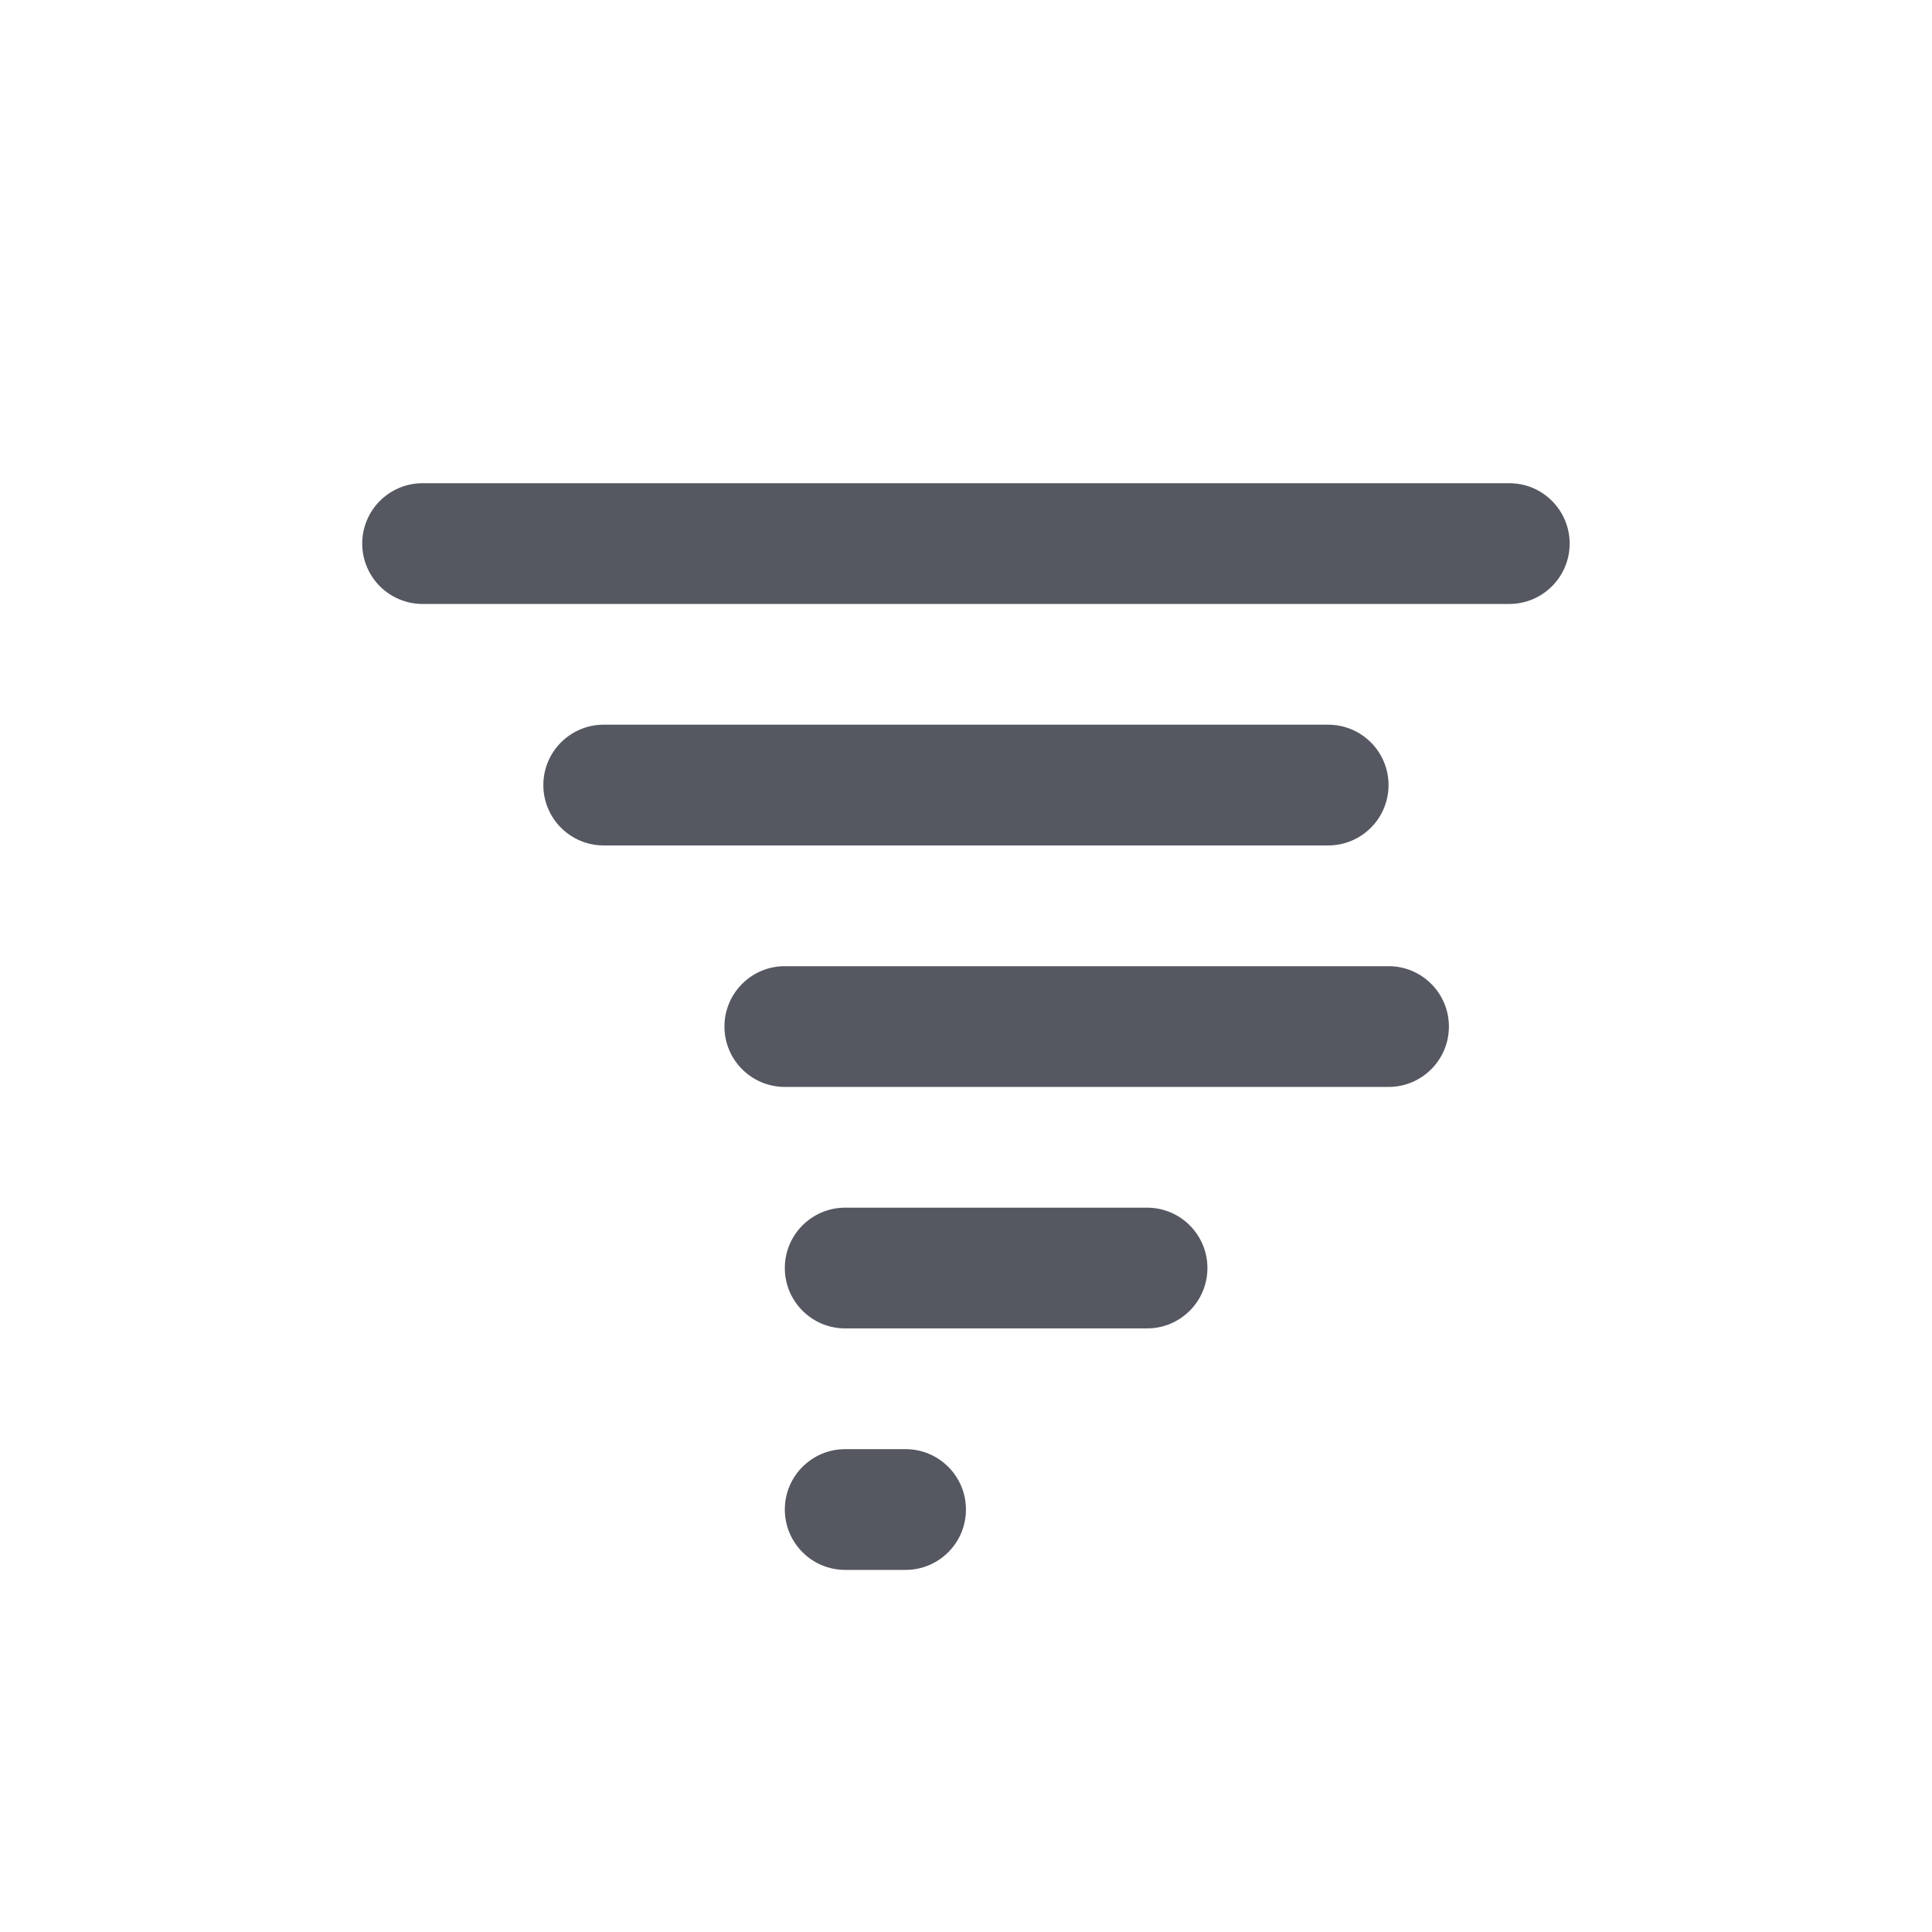
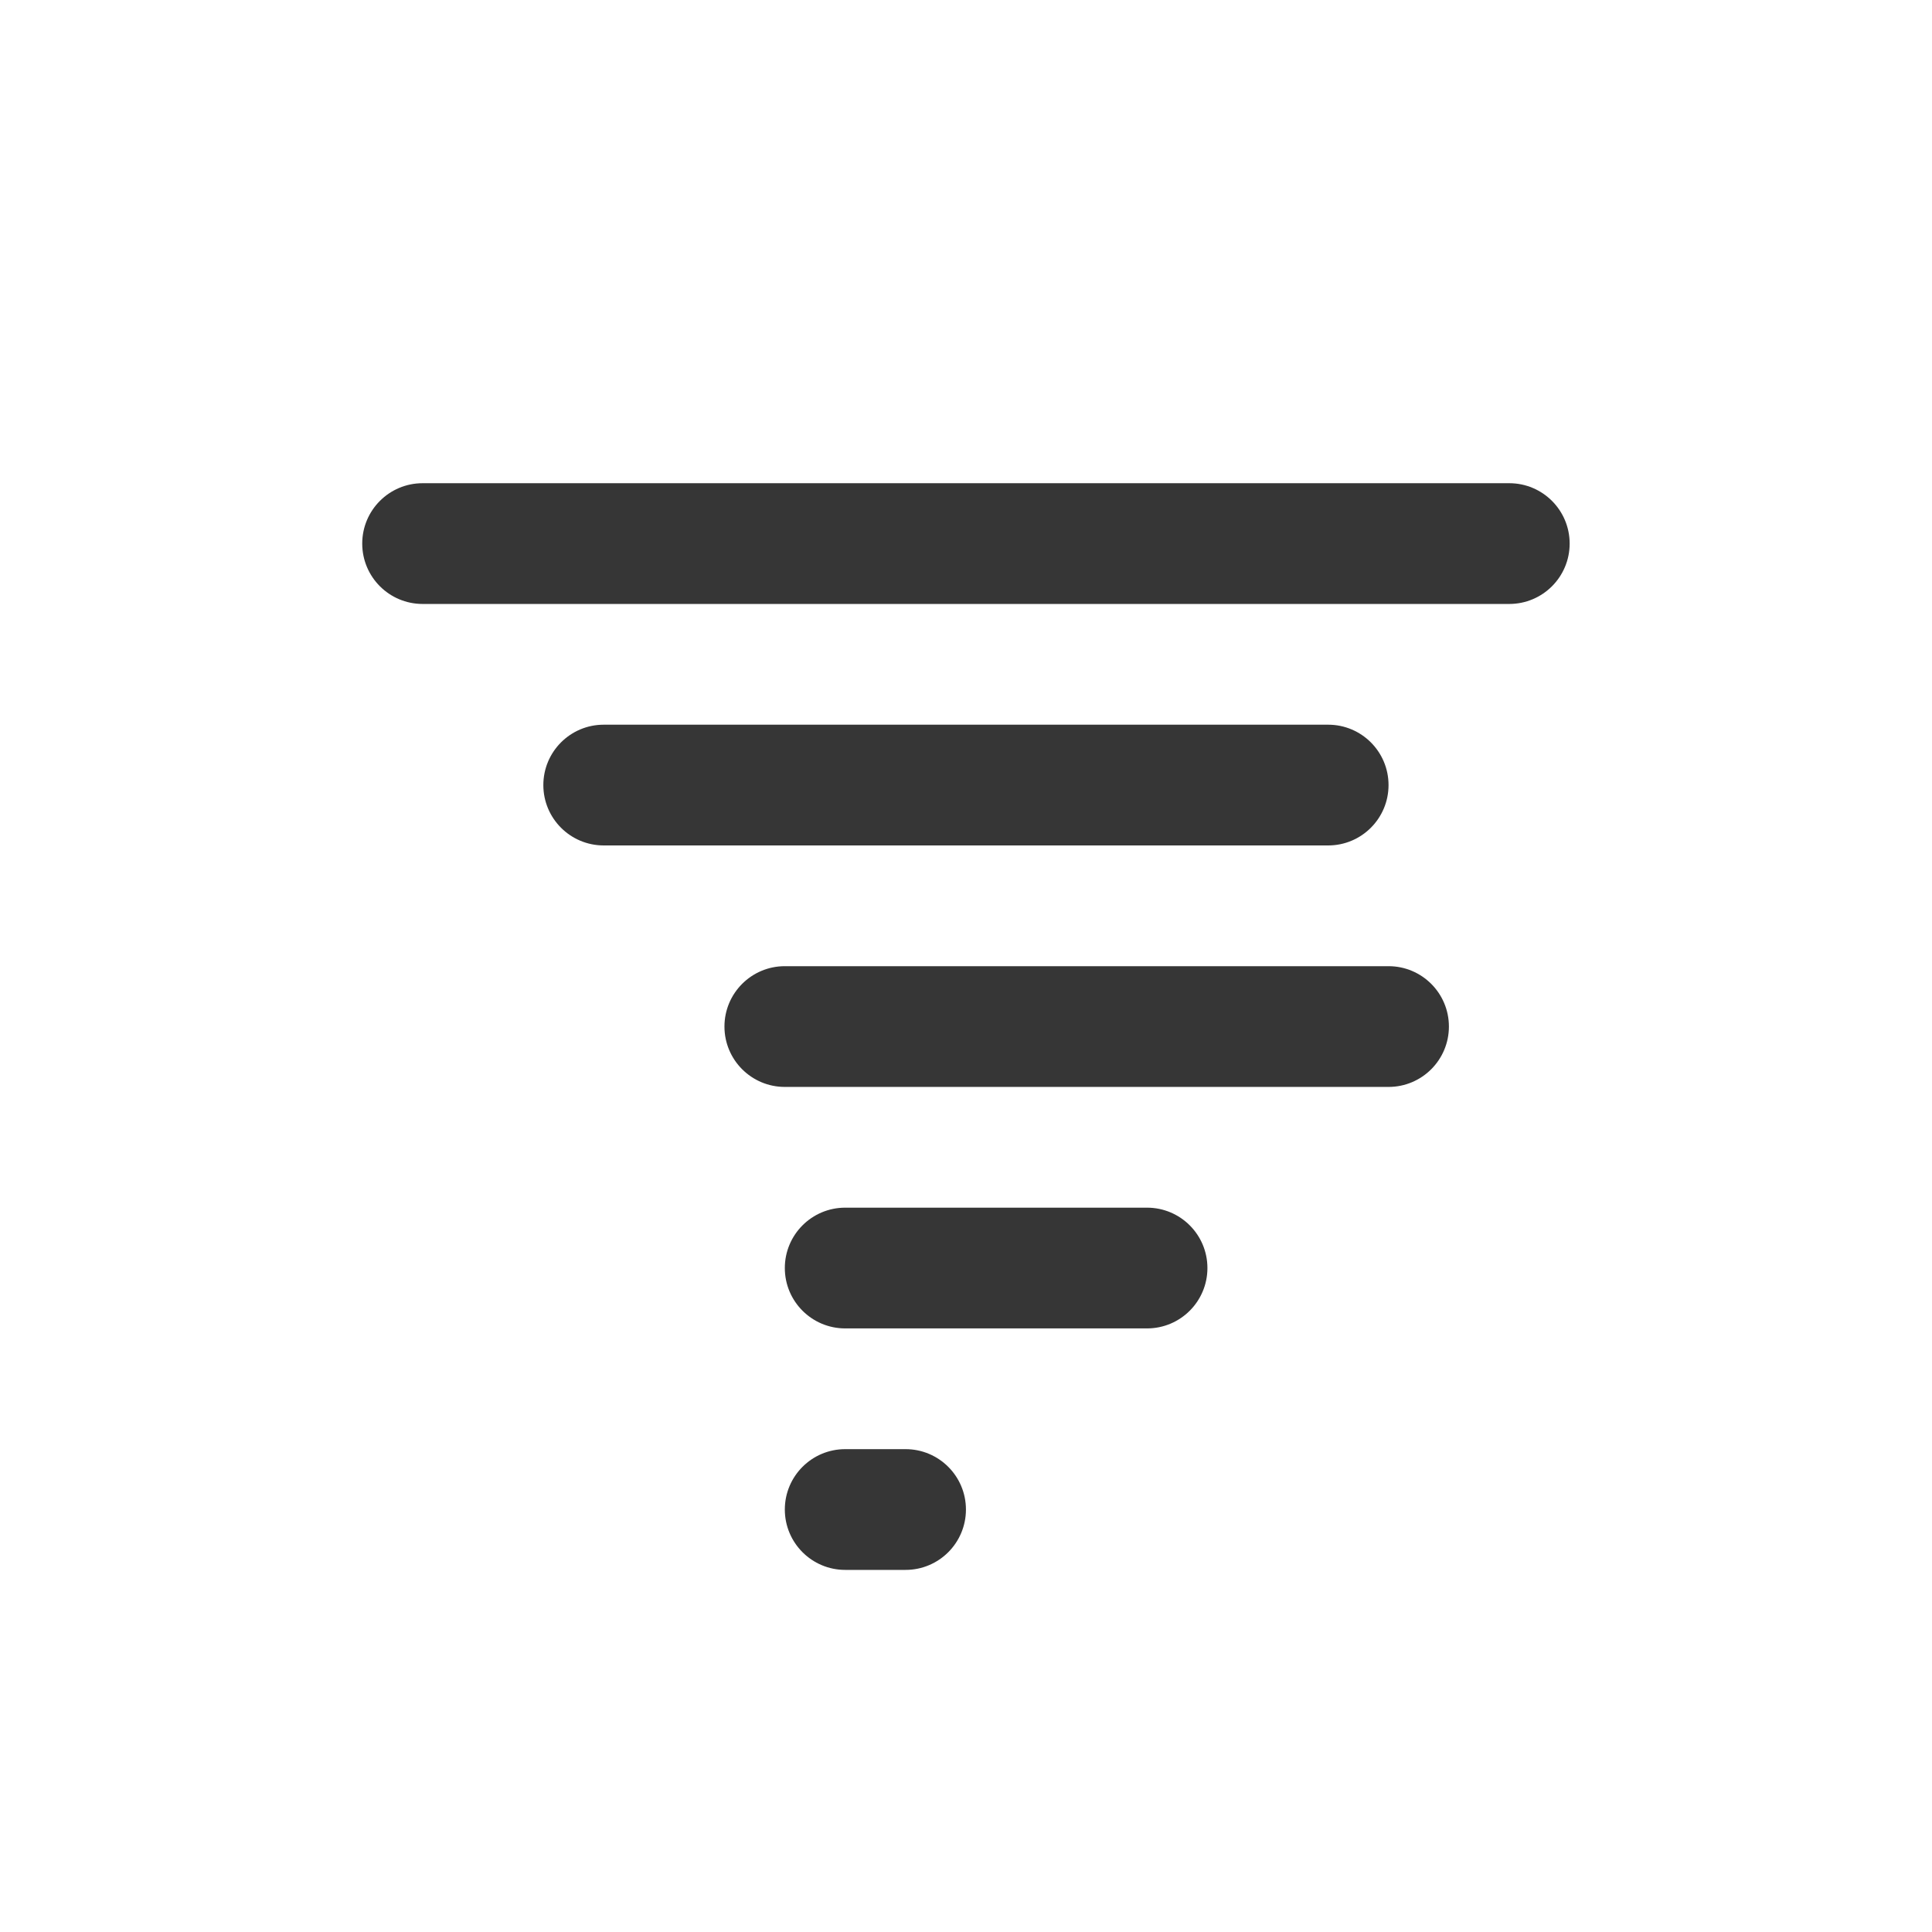
- <svg xmlns="http://www.w3.org/2000/svg" height="16.001" width="16">
-   <path d="M3.5 4.002a.499.499 0 1 0 0 1h9a.499.499 0 1 0 0-1h-9zm1.5 2a.499.499 0 1 0 0 1h6a.499.499 0 1 0 0-1H5zm1.5 2a.499.499 0 1 0 0 1h5a.499.499 0 1 0 0-1h-5zm.5 2a.499.499 0 1 0 0 1h2.5a.499.499 0 1 0 0-1H7zm0 2a.499.499 0 1 0 0 1h.5a.499.499 0 1 0 0-1H7z" style="marker:none" fill="#555761" />
+ <svg xmlns="http://www.w3.org/2000/svg" width="16" height="16.001" version="1.1">
+   <path d="M3.5 4.002a.499.499 0 1 0 0 1h9a.499.499 0 1 0 0-1h-9zm1.5 2a.499.499 0 1 0 0 1h6a.499.499 0 1 0 0-1H5zm1.5 2a.499.499 0 1 0 0 1h5a.499.499 0 1 0 0-1h-5zm.5 2a.499.499 0 1 0 0 1h2.5a.499.499 0 1 0 0-1H7zm0 2a.499.499 0 1 0 0 1h.5a.499.499 0 1 0 0-1H7z" fill="#363636" />
</svg>
